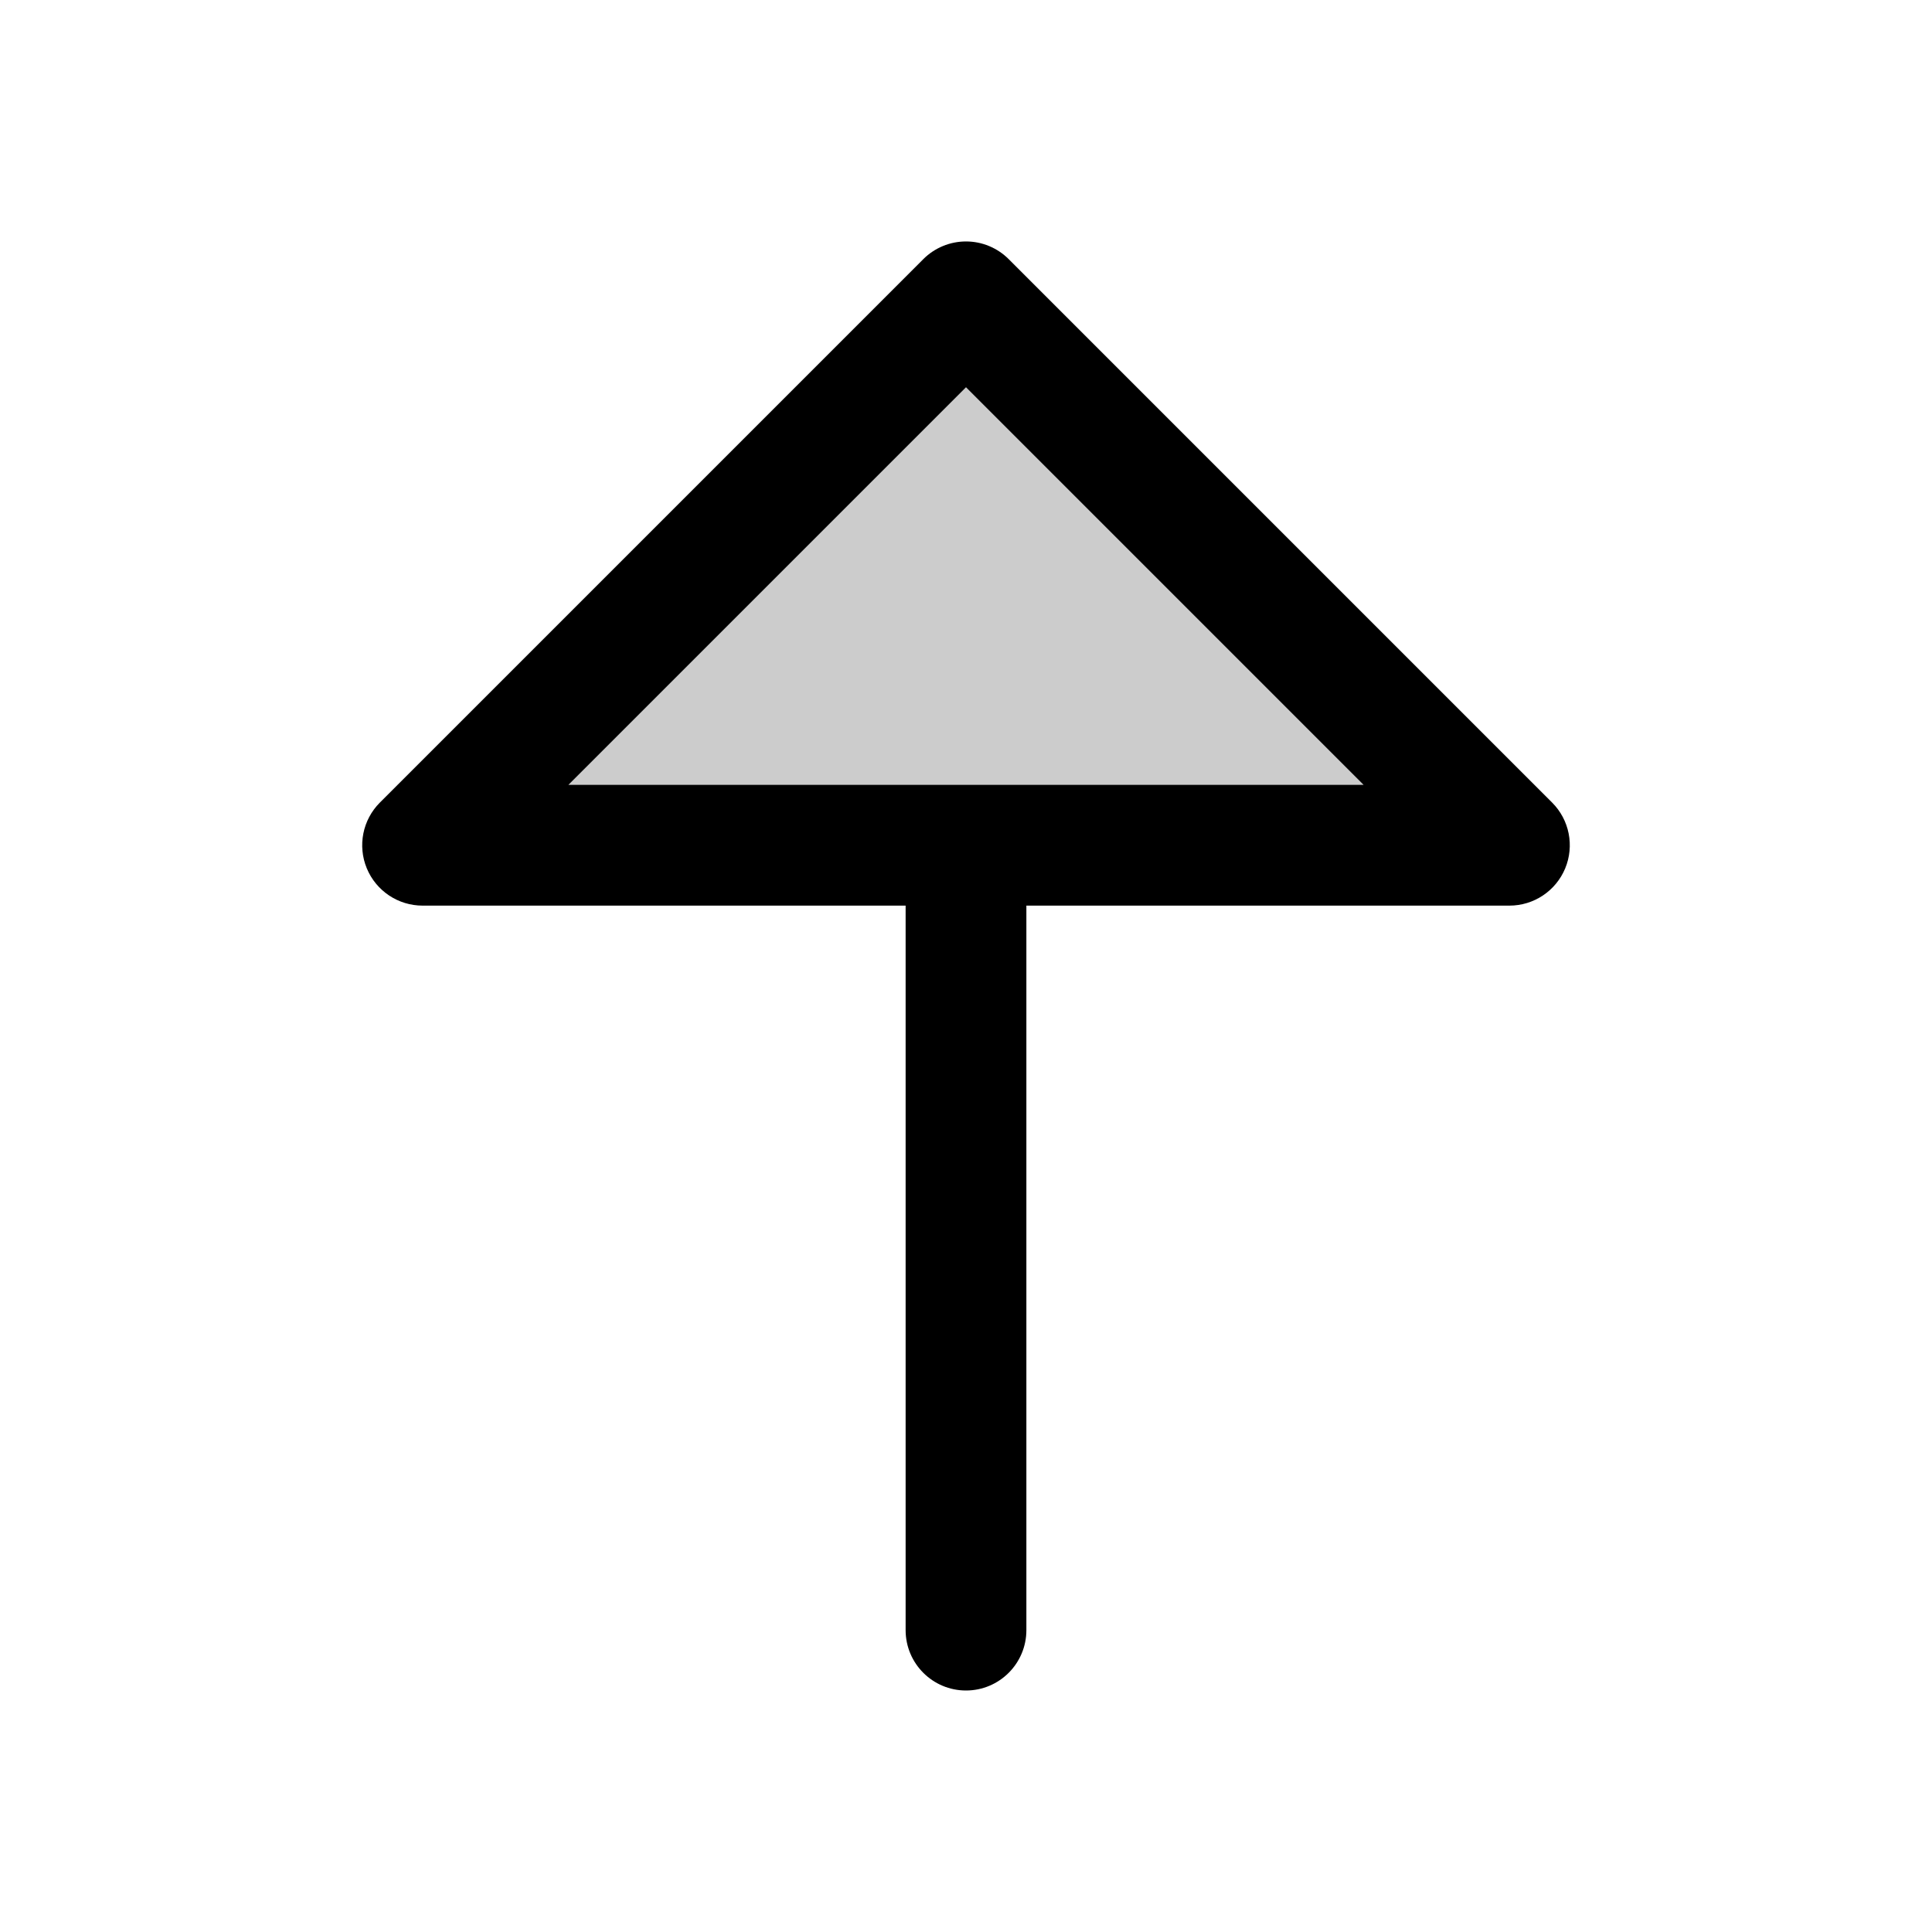
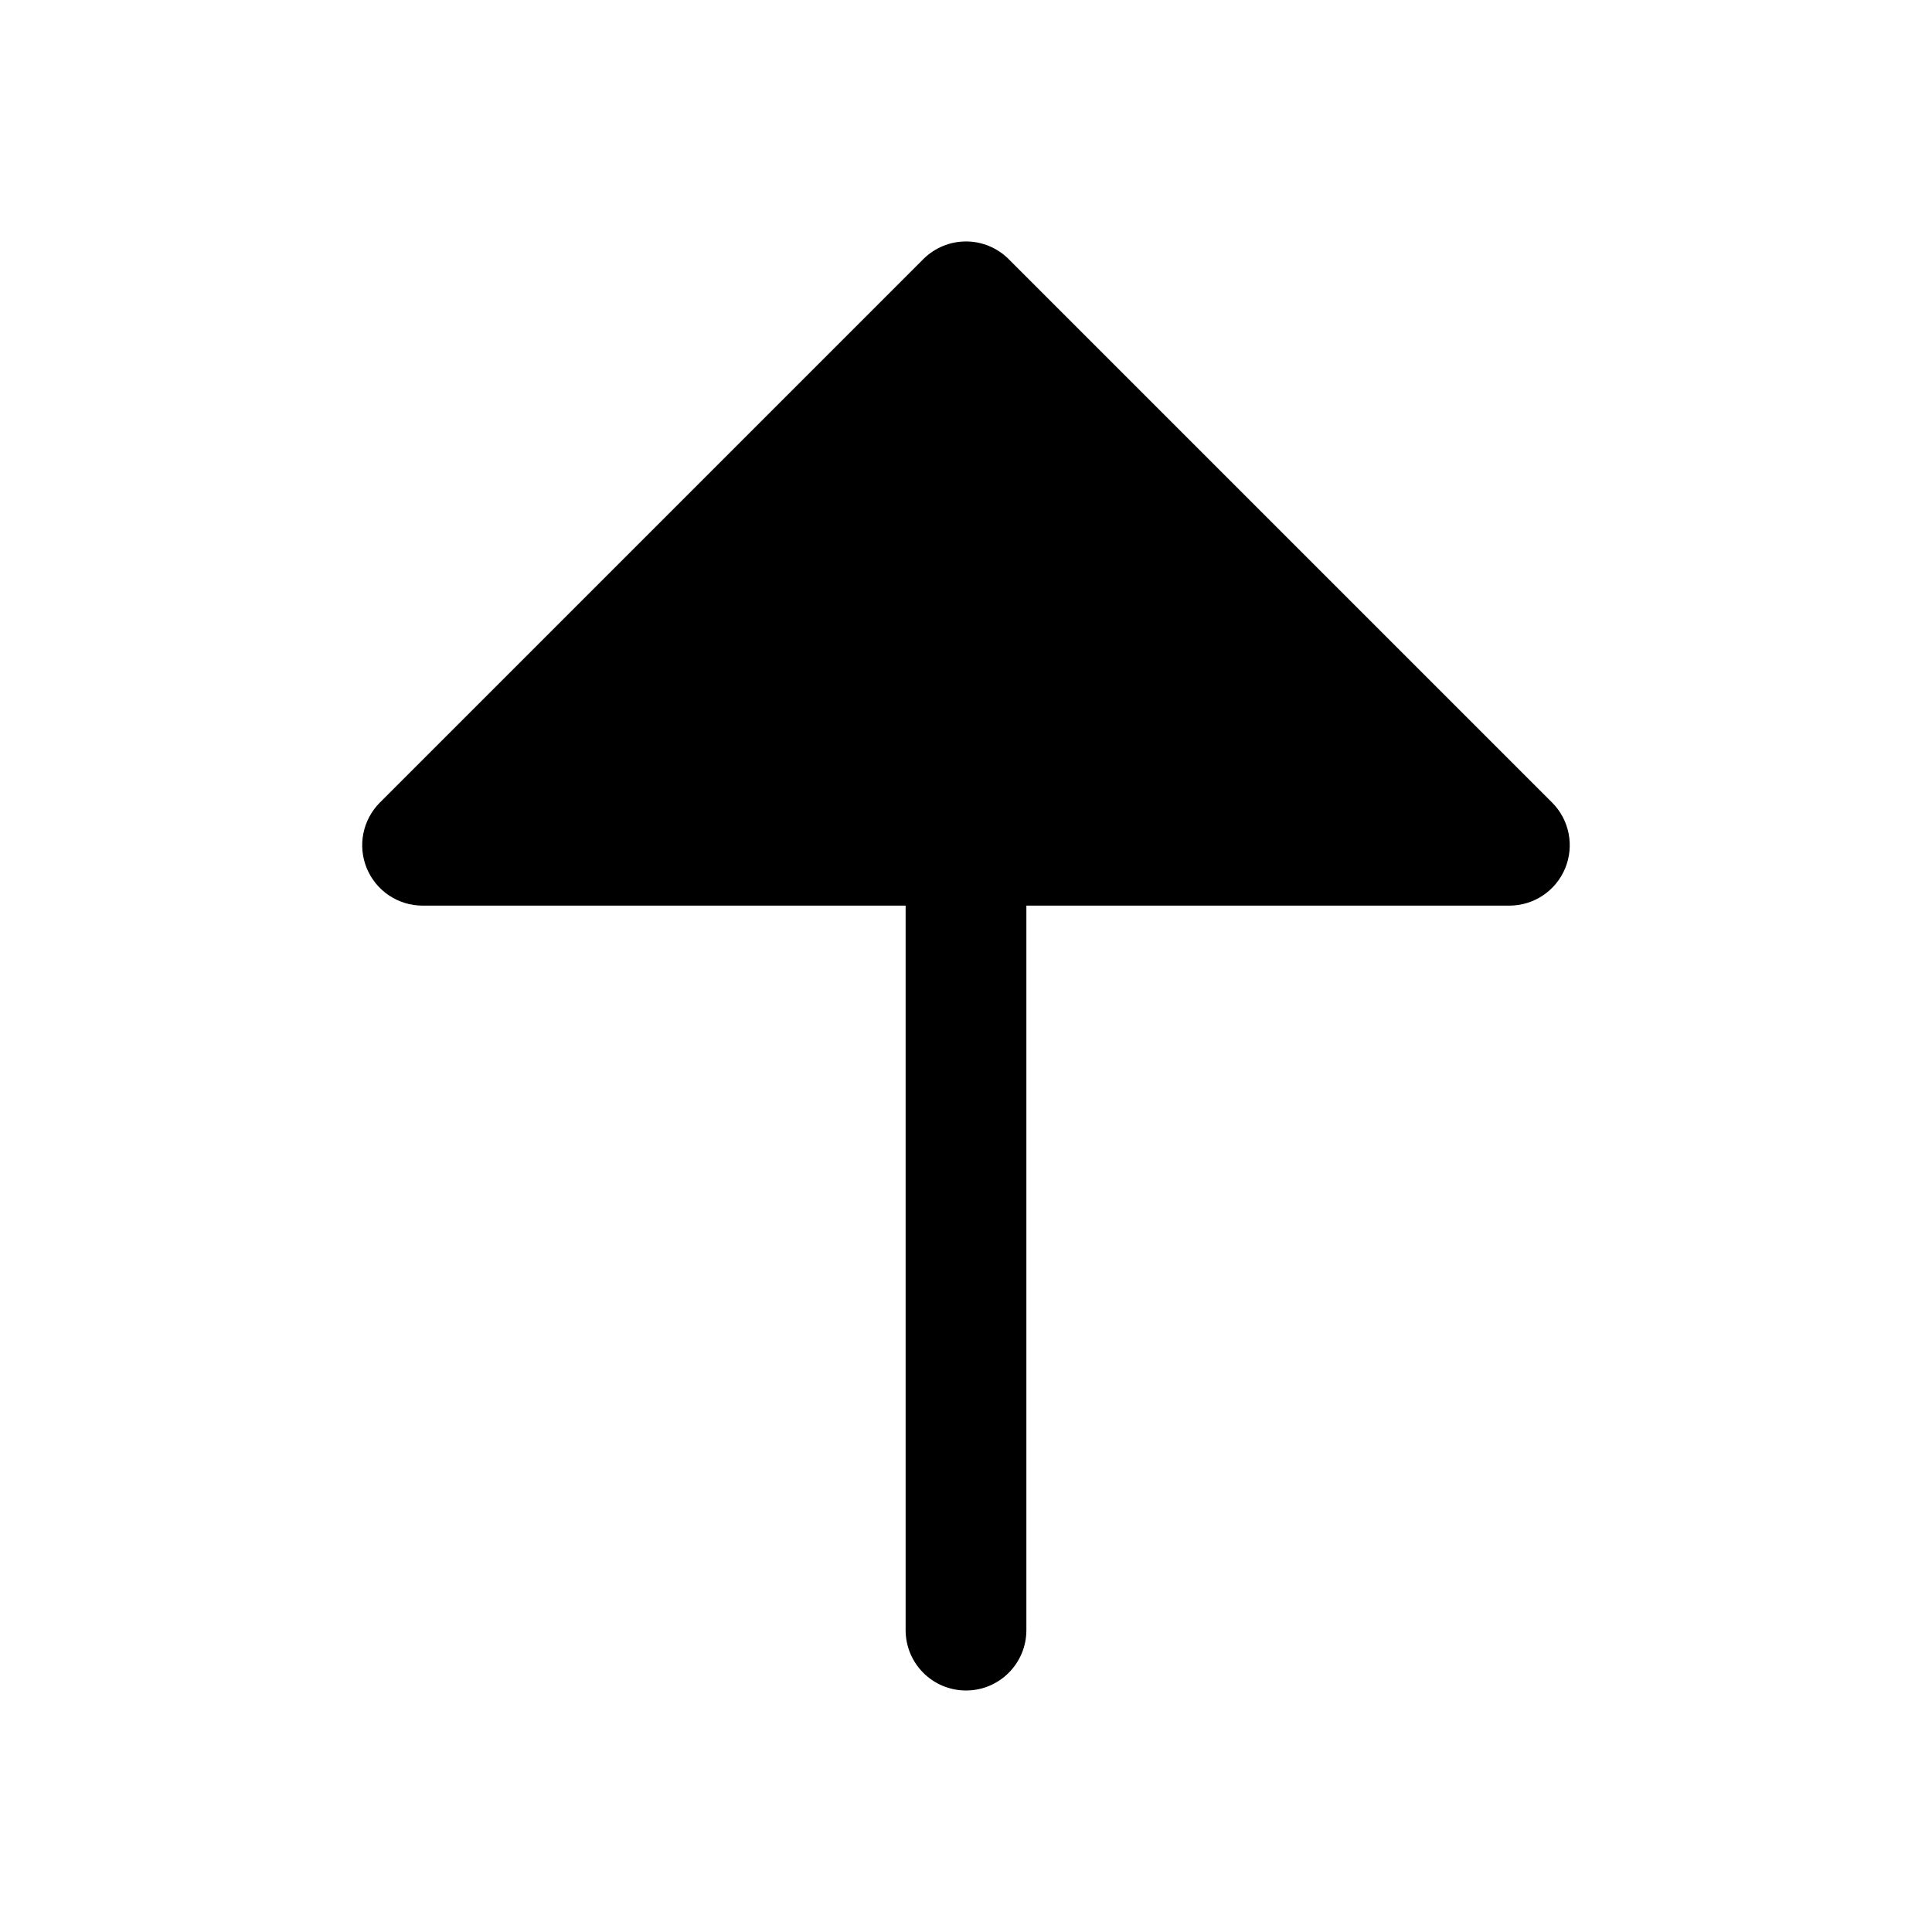
<svg xmlns="http://www.w3.org/2000/svg" viewBox="0 0 256 256" fill="currentColor">
-   <path d="M200,112H56l72-72Z" opacity="0.2" />
-   <path d="M205.66,106.34l-72-72a8,8,0,0,0-11.32,0l-72,72A8,8,0,0,0,56,120h64v96a8,8,0,0,0,16,0V120h64a8,8,0,0,0,5.66-13.66ZM75.31,104,128,51.31,180.69,104Z" />
+   <path d="M207.39,115.06A8,8,0,0,1,200,120H136v96a8,8,0,0,1-16,0V120H56a8,8,0,0,1-5.66-13.66l72-72a8,8,0,0,1,11.32,0l72,72A8,8,0,0,1,207.39,115.06Z" />
</svg>
